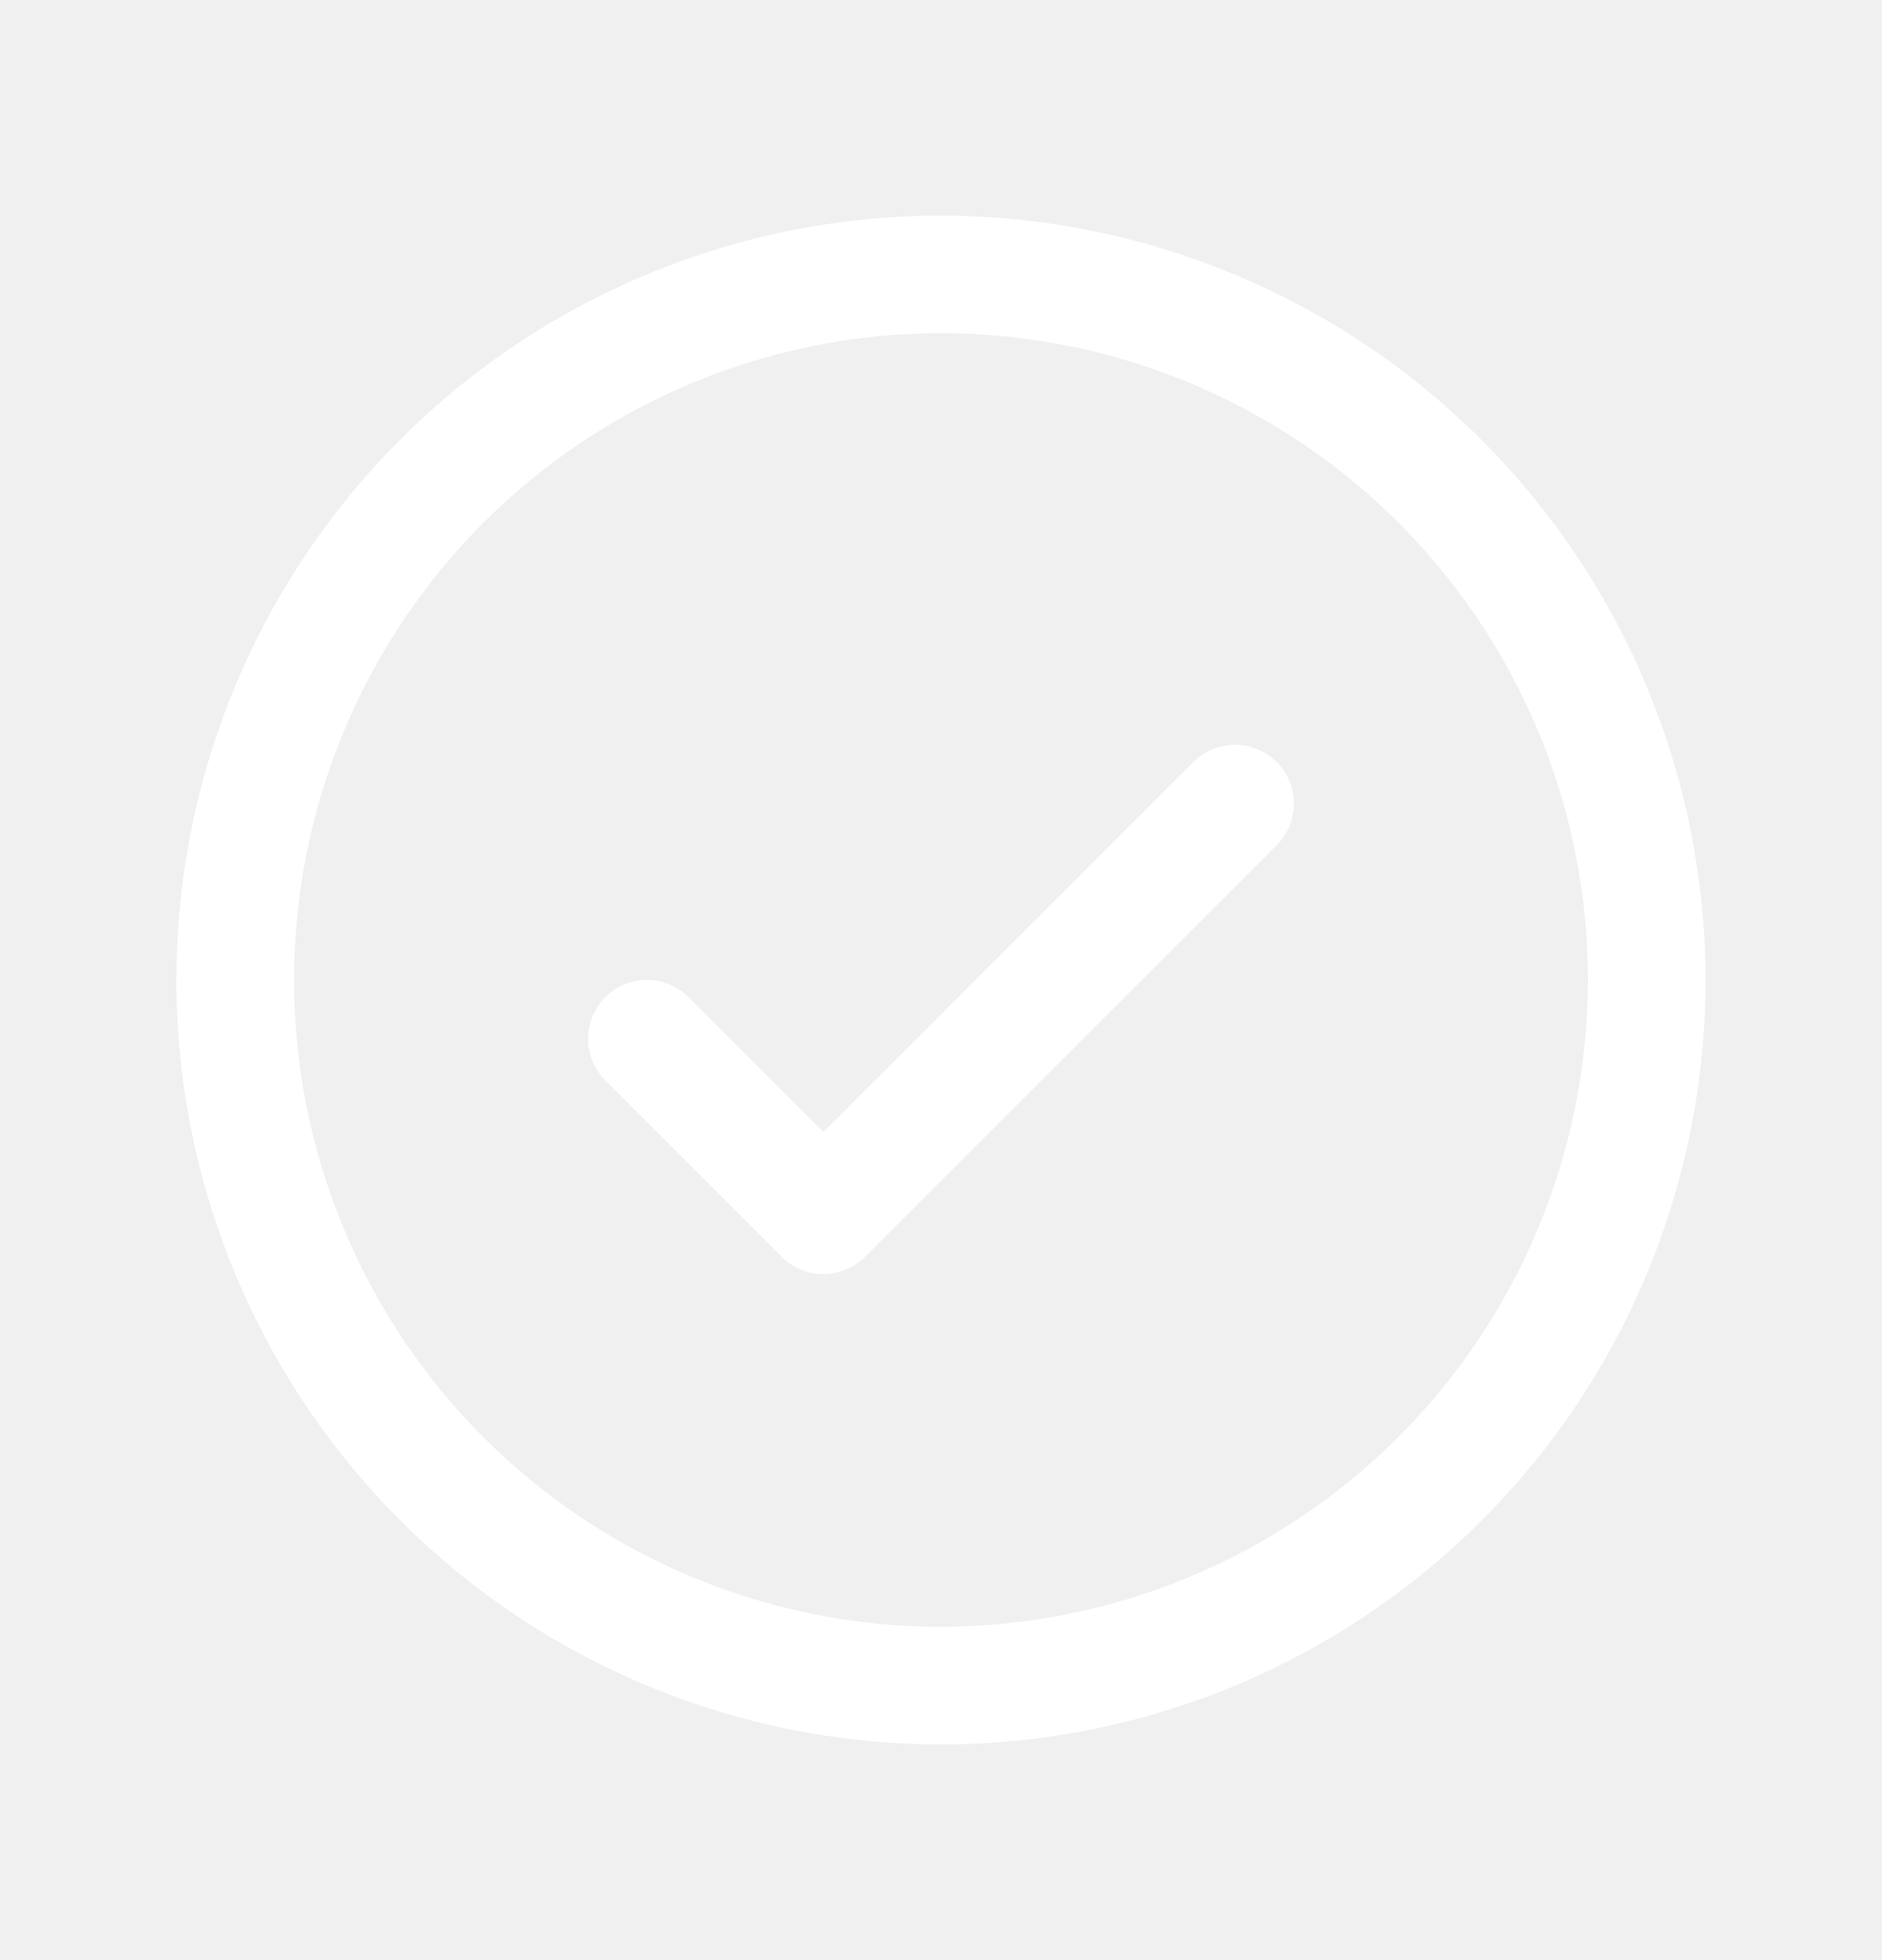
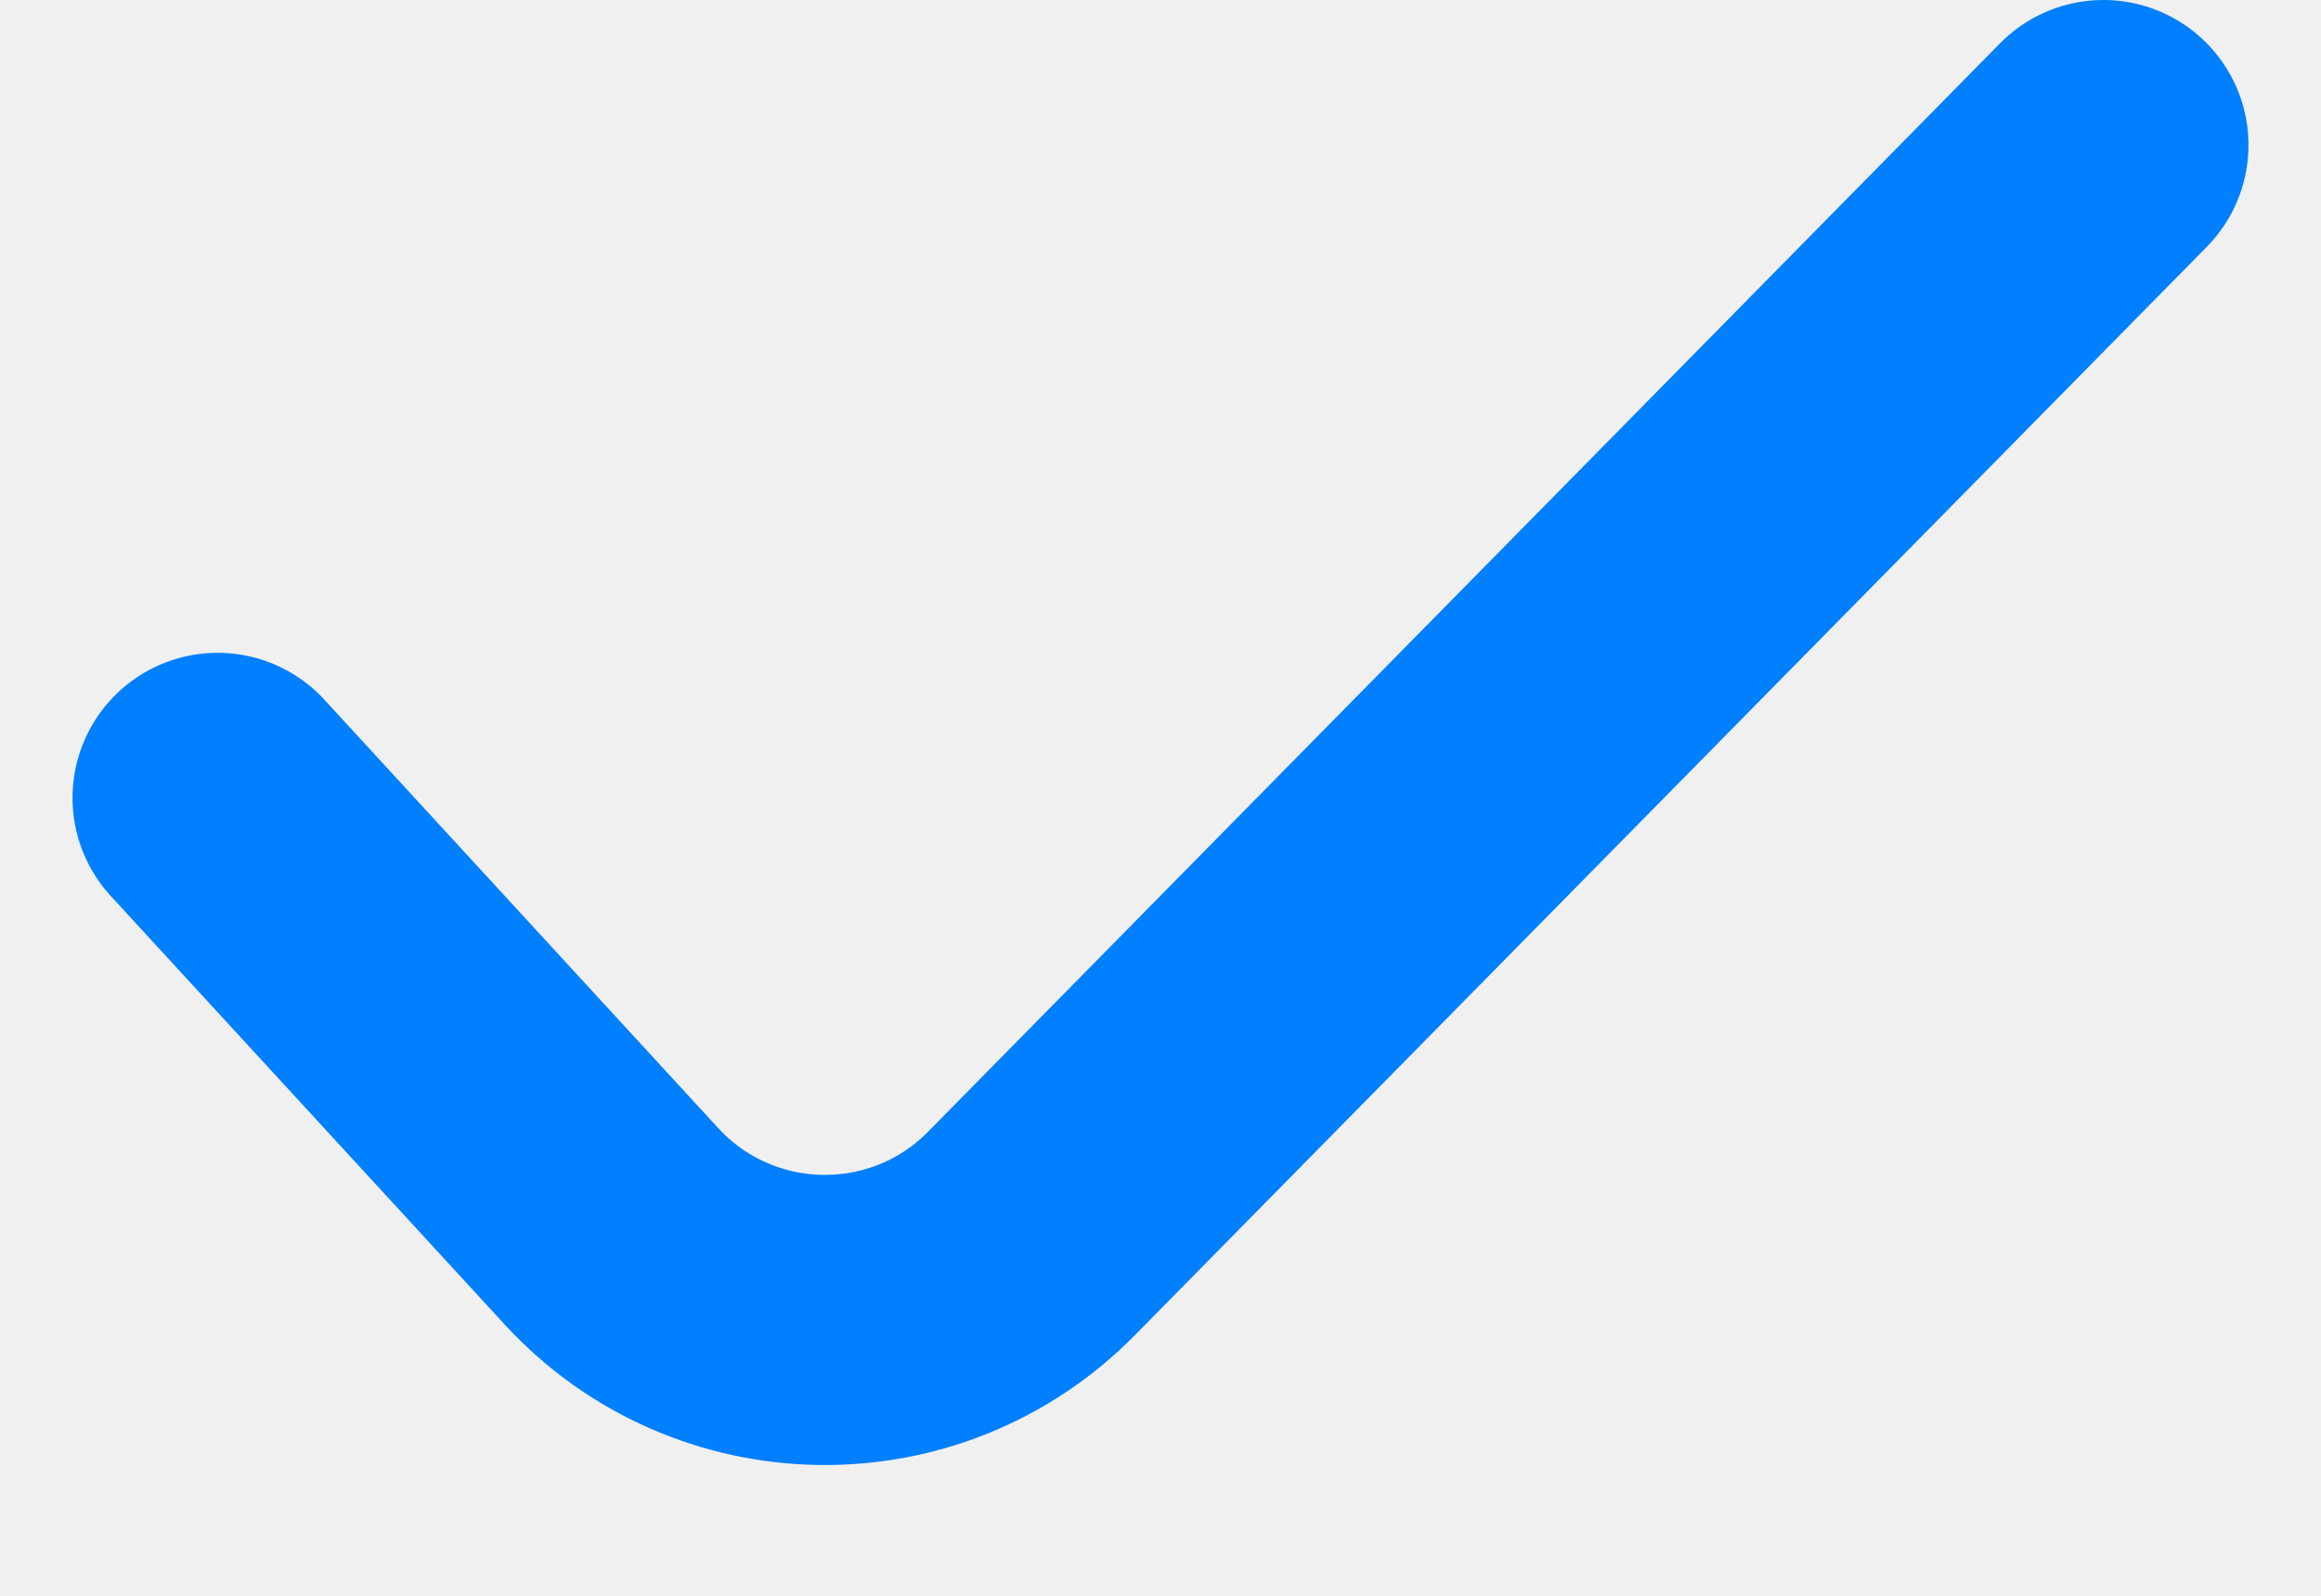
- <svg xmlns="http://www.w3.org/2000/svg" width="24" height="25" viewBox="0 0 24 25" fill="none">
-   <path d="M16.281 9.719C16.35 9.789 16.406 9.872 16.443 9.963C16.481 10.054 16.501 10.151 16.501 10.25C16.501 10.349 16.481 10.446 16.443 10.537C16.406 10.628 16.35 10.711 16.281 10.781L11.031 16.031C10.961 16.1 10.878 16.156 10.787 16.193C10.696 16.231 10.599 16.251 10.5 16.251C10.401 16.251 10.304 16.231 10.213 16.193C10.122 16.156 10.039 16.1 9.969 16.031L7.719 13.781C7.579 13.64 7.5 13.449 7.5 13.25C7.5 13.051 7.579 12.86 7.719 12.719C7.86 12.579 8.051 12.5 8.25 12.5C8.449 12.5 8.64 12.579 8.781 12.719L10.5 14.44L15.219 9.719C15.289 9.65 15.372 9.594 15.463 9.557C15.554 9.519 15.651 9.499 15.75 9.499C15.849 9.499 15.946 9.519 16.037 9.557C16.128 9.594 16.211 9.65 16.281 9.719ZM21.75 12.5C21.75 14.428 21.178 16.313 20.107 17.917C19.035 19.52 17.513 20.77 15.731 21.508C13.95 22.246 11.989 22.439 10.098 22.063C8.207 21.686 6.469 20.758 5.106 19.394C3.742 18.031 2.814 16.293 2.437 14.402C2.061 12.511 2.254 10.55 2.992 8.769C3.73 6.987 4.98 5.465 6.583 4.393C8.187 3.322 10.072 2.75 12 2.75C14.585 2.753 17.063 3.781 18.891 5.609C20.719 7.437 21.747 9.915 21.75 12.5ZM20.25 12.5C20.25 10.868 19.766 9.273 18.86 7.917C17.953 6.56 16.665 5.502 15.157 4.878C13.65 4.254 11.991 4.09 10.39 4.409C8.79 4.727 7.32 5.513 6.166 6.666C5.013 7.82 4.227 9.29 3.909 10.89C3.59 12.491 3.754 14.15 4.378 15.657C5.002 17.165 6.06 18.453 7.417 19.36C8.773 20.266 10.368 20.75 12 20.75C14.187 20.747 16.284 19.878 17.831 18.331C19.378 16.784 20.247 14.687 20.25 12.5Z" fill="white" />
+ <svg xmlns="http://www.w3.org/2000/svg" width="16" height="11" viewBox="0 0 16 11" fill="none">
+   <path d="M1.5 5.5L4.214 8.452C4.988 9.294 6.309 9.317 7.111 8.502L14.5 1" stroke="#007FFF" stroke-width="2" stroke-linecap="round" />
</svg>
